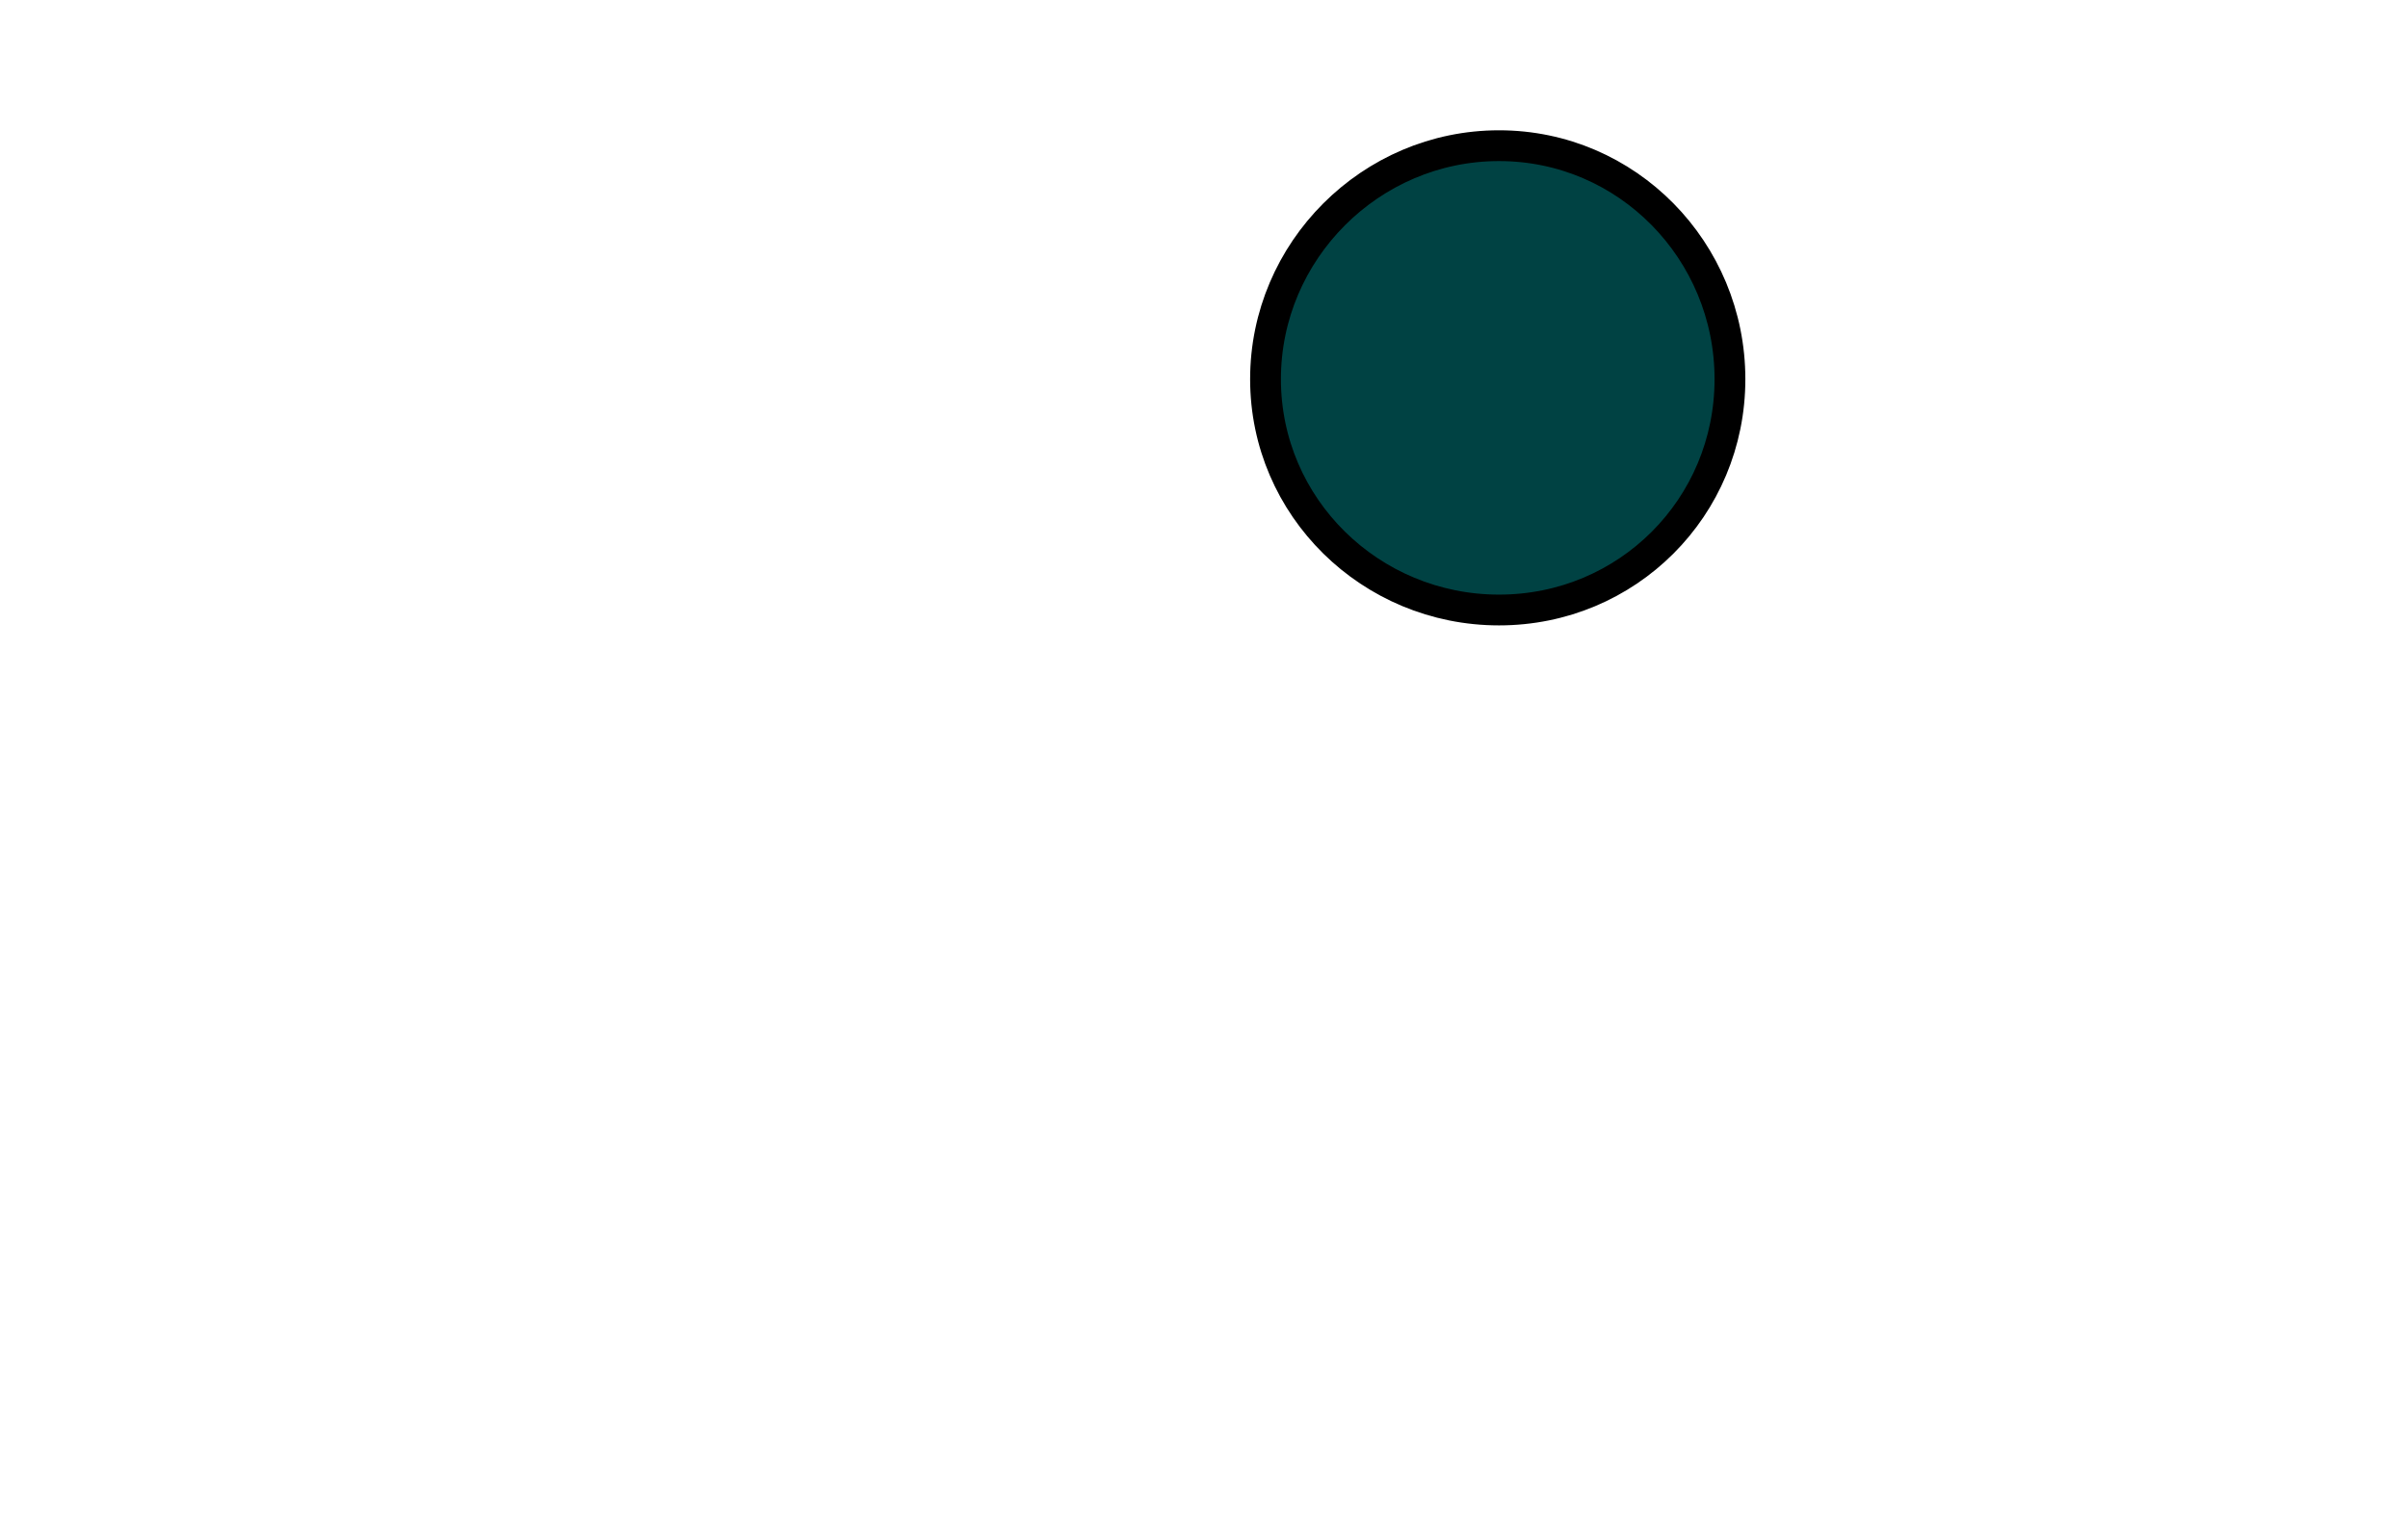
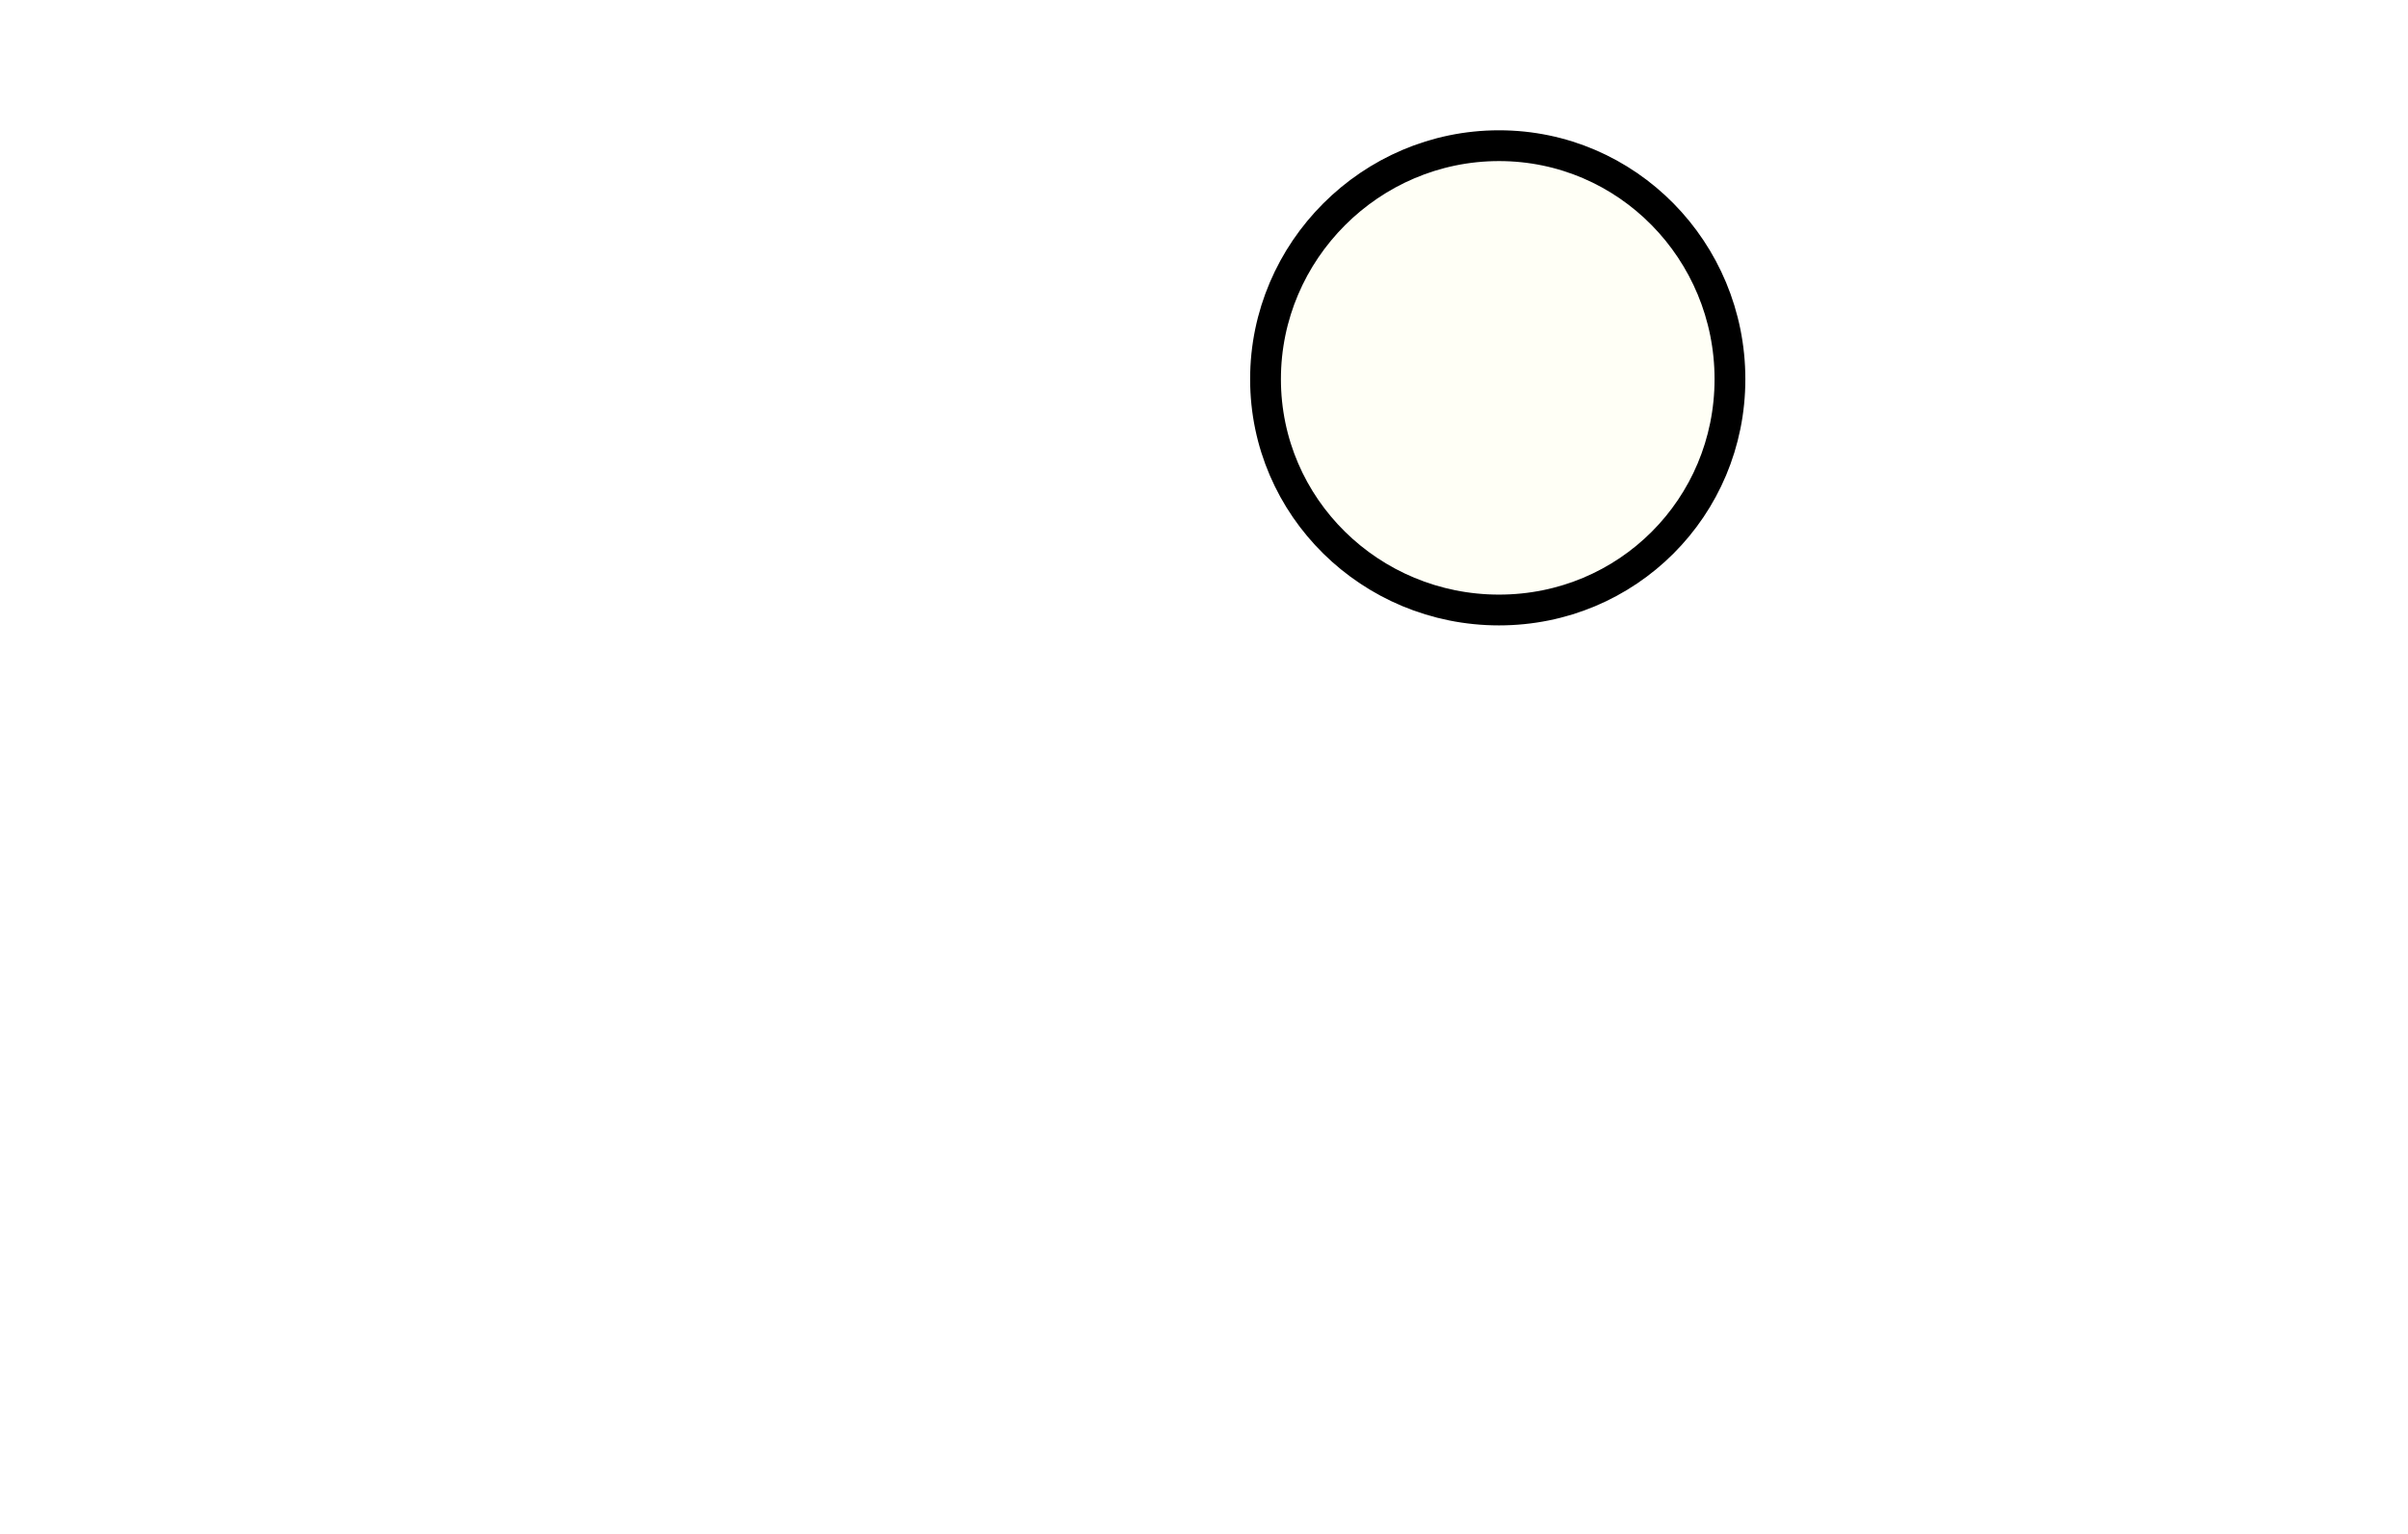
<svg xmlns="http://www.w3.org/2000/svg" width="503" height="320.373" viewBox="0 0 133.085 84.765" version="1.1" id="svg4601">
  <defs id="defs4595">
    <pattern y="0" x="0" height="6" width="6" patternUnits="userSpaceOnUse" id="EMFhbasepattern" />
  </defs>
  <g id="layer1" transform="translate(22.52972,-223.8254)">
-     <path id="path4522" d="m 73.081,244.784 c 0,7.091 -5.673,12.763 -12.763,12.763 -7.091,0 -12.905,-5.673 -12.905,-12.763 0,-7.091 5.814,-12.905 12.905,-12.905 7.091,0 12.763,5.814 12.763,12.905 z" style="fill:#004243;fill-opacity:1;fill-rule:nonzero;stroke:#000000;stroke-width:1.702px;stroke-linecap:round;stroke-linejoin:round;stroke-miterlimit:4;stroke-dasharray:none;stroke-opacity:1" />
+     <path id="path4522" d="m 73.081,244.784 c 0,7.091 -5.673,12.763 -12.763,12.763 -7.091,0 -12.905,-5.673 -12.905,-12.763 0,-7.091 5.814,-12.905 12.905,-12.905 7.091,0 12.763,5.814 12.763,12.905 z" style="fill:#fffff6;fill-opacity:1;fill-rule:nonzero;stroke:#000000;stroke-width:1.702px;stroke-linecap:round;stroke-linejoin:round;stroke-miterlimit:4;stroke-dasharray:none;stroke-opacity:1" />
  </g>
</svg>
